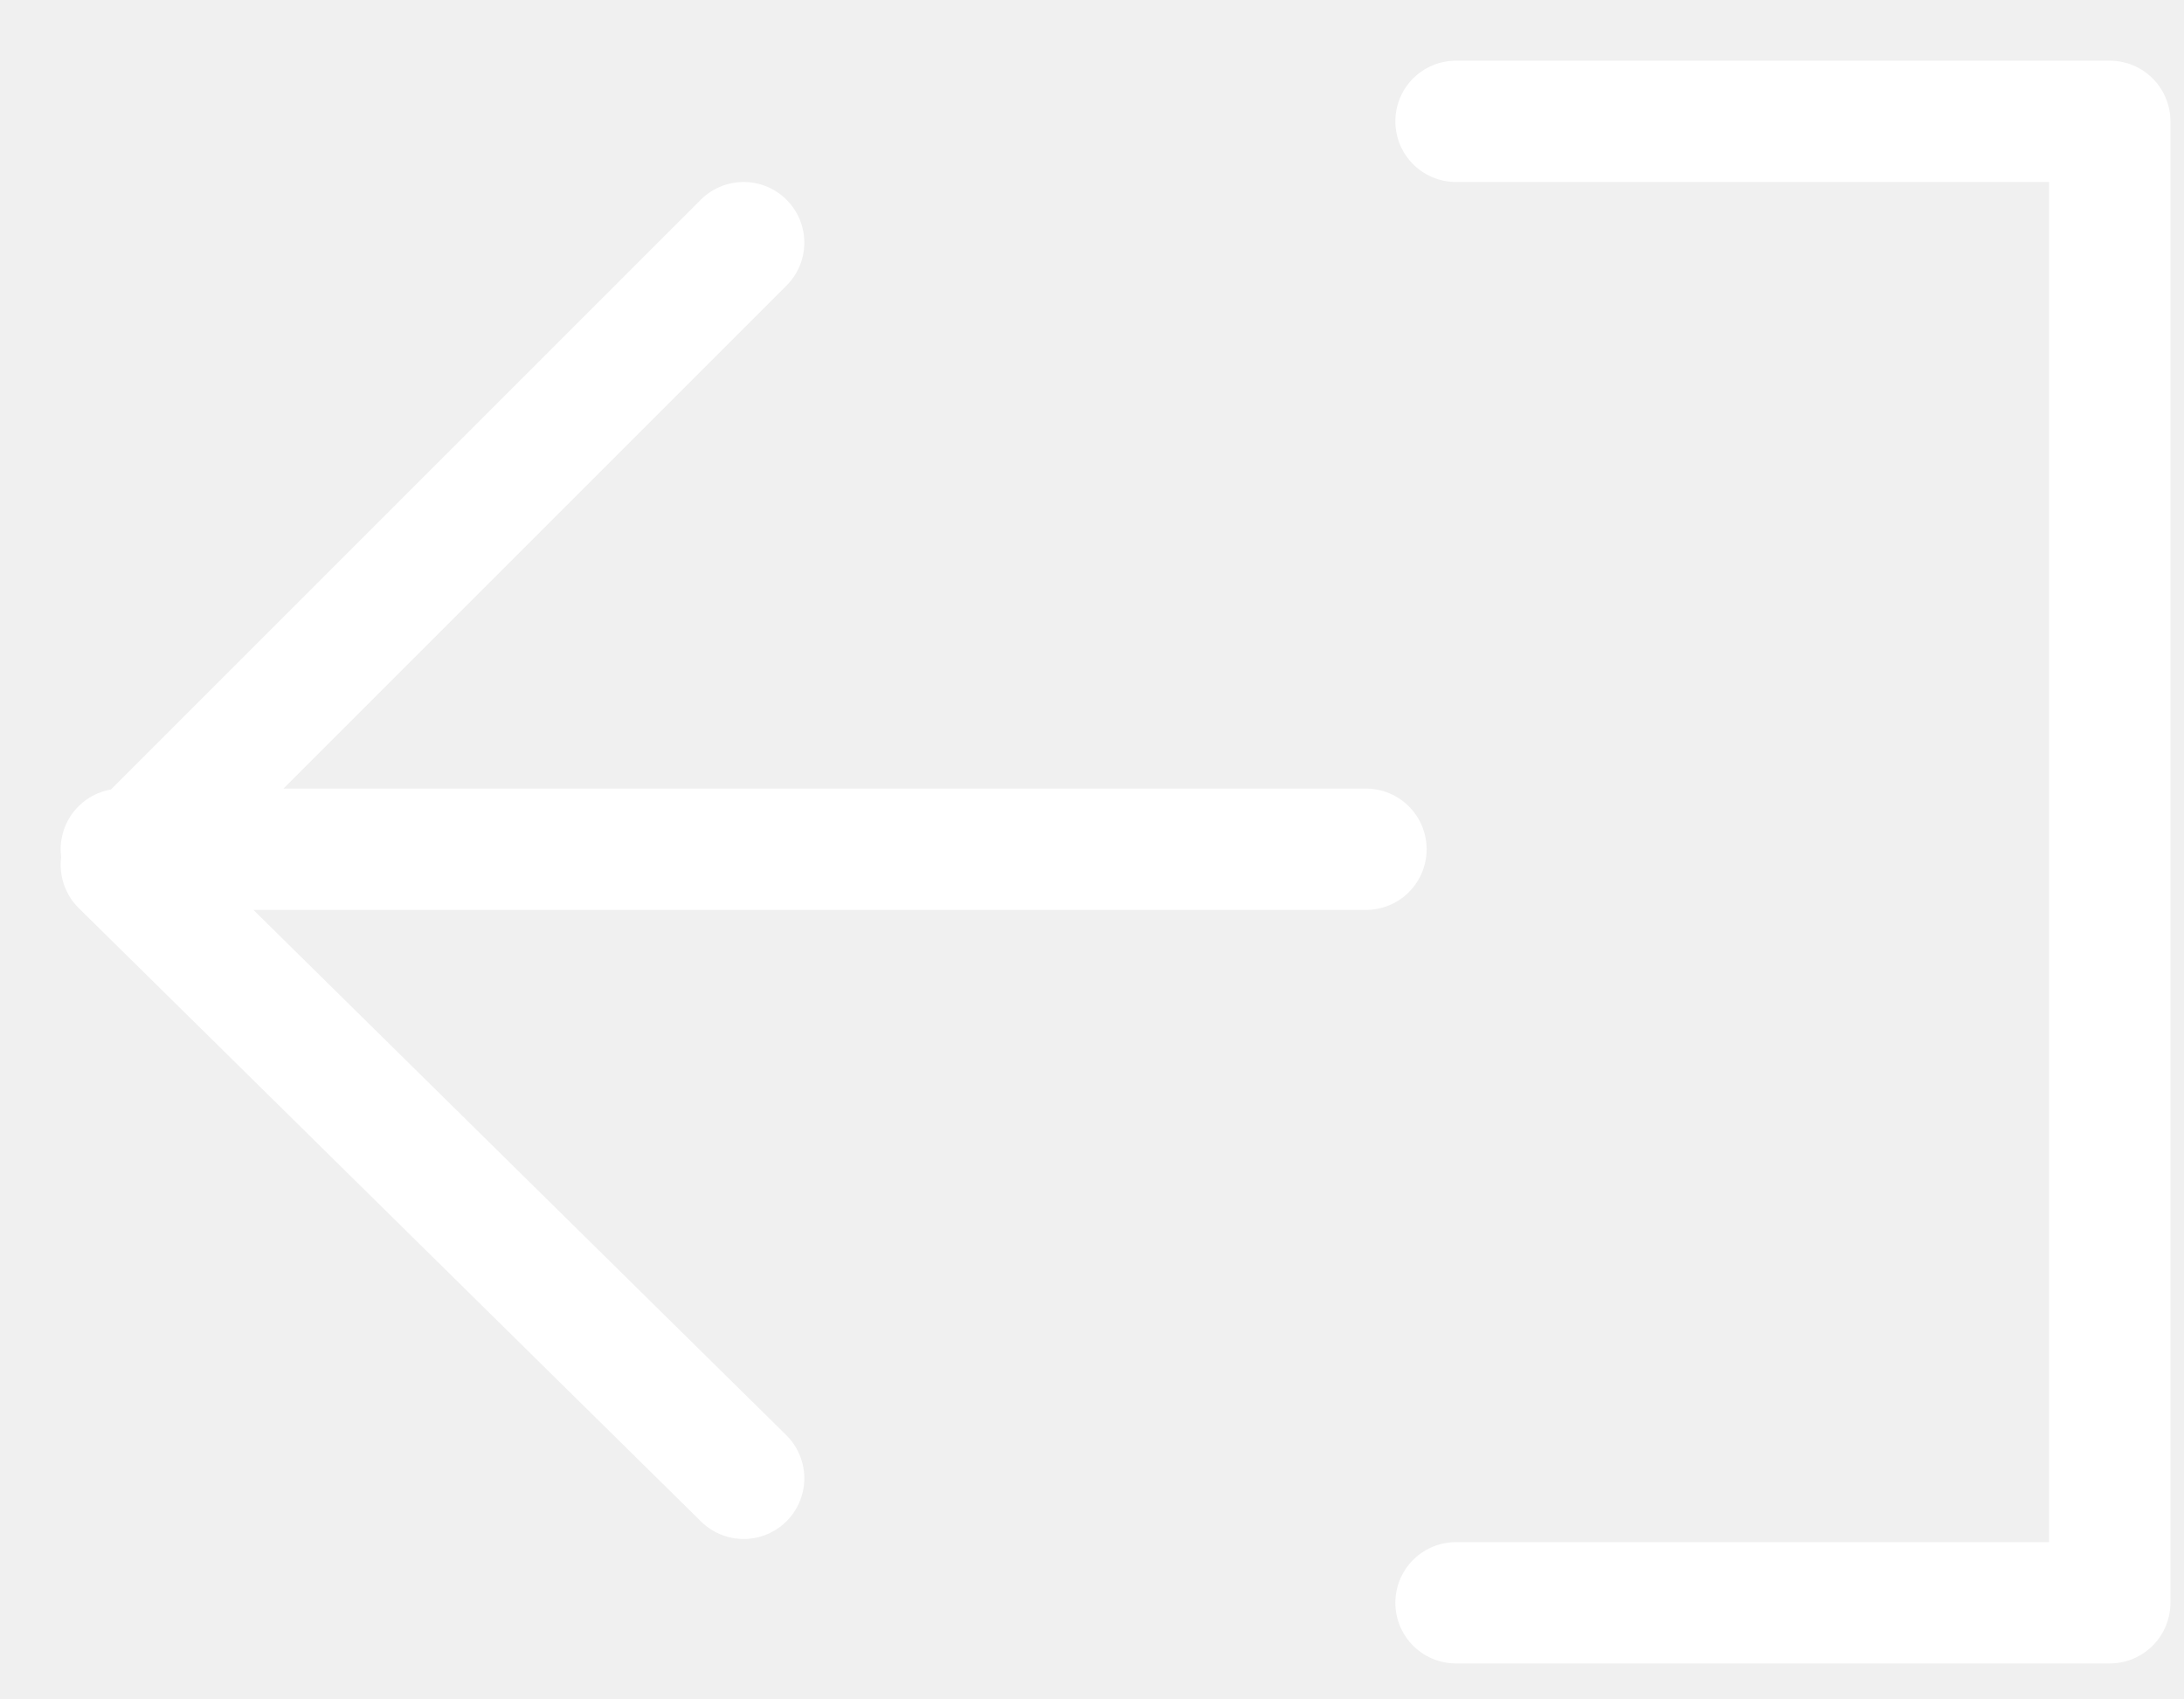
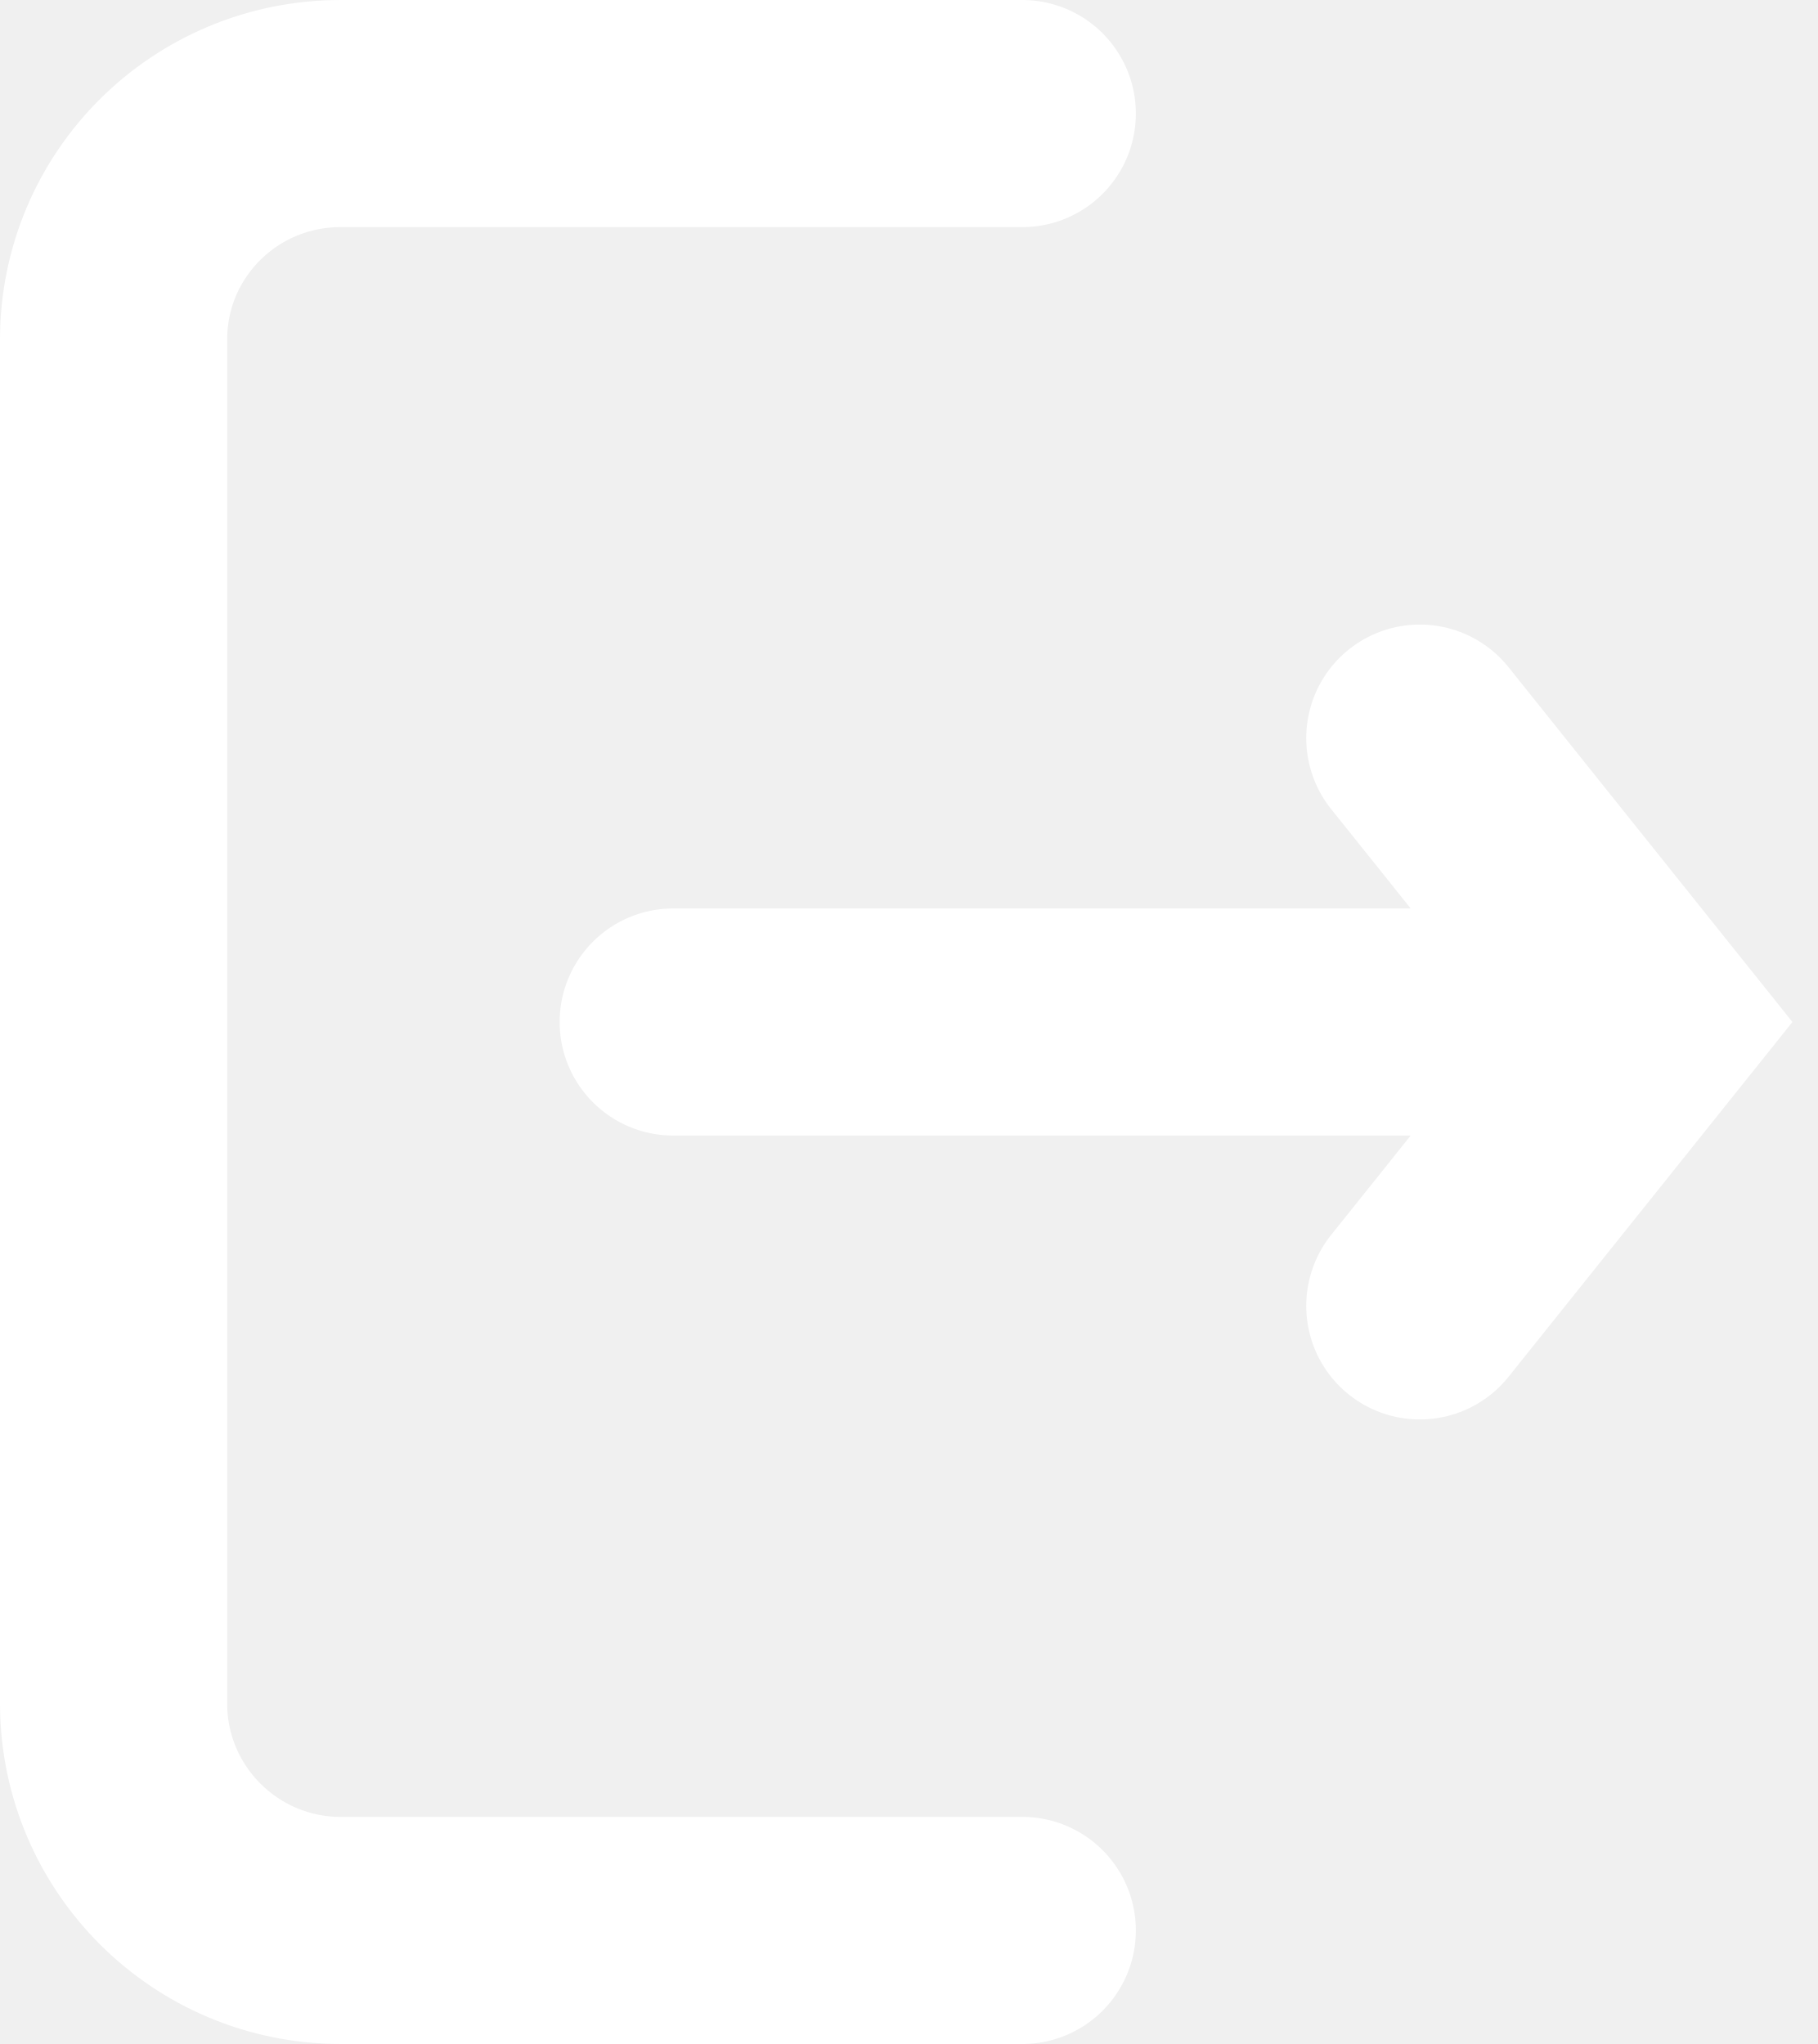
- <svg xmlns="http://www.w3.org/2000/svg" width="18" height="14" viewBox="0 0 18 14">
-   <g fill="none" fill-rule="evenodd" stroke="#FFF" stroke-linecap="round" stroke-linejoin="round">
-     <path d="M6.129 12.185L1 7.129 6.129 2M1 7h10.258M12 1h5.388v12.211H12" />
+ <svg xmlns="http://www.w3.org/2000/svg" width="16" height="18" viewBox="0 0 16 18">
+   <g fill="none" fill-rule="evenodd" stroke="#FFF" stroke-linecap="round" stroke-width="2">
+     <path stroke-linejoin="round" d="M9 17H3a2 2 0 0 1-2-1.99V2.99C1 1.892 1.89 1 3 1h6" />
+     <path d="M12.5 11.5l2-2.5-2-2.5M14 9H5.927" />
  </g>
</svg>
